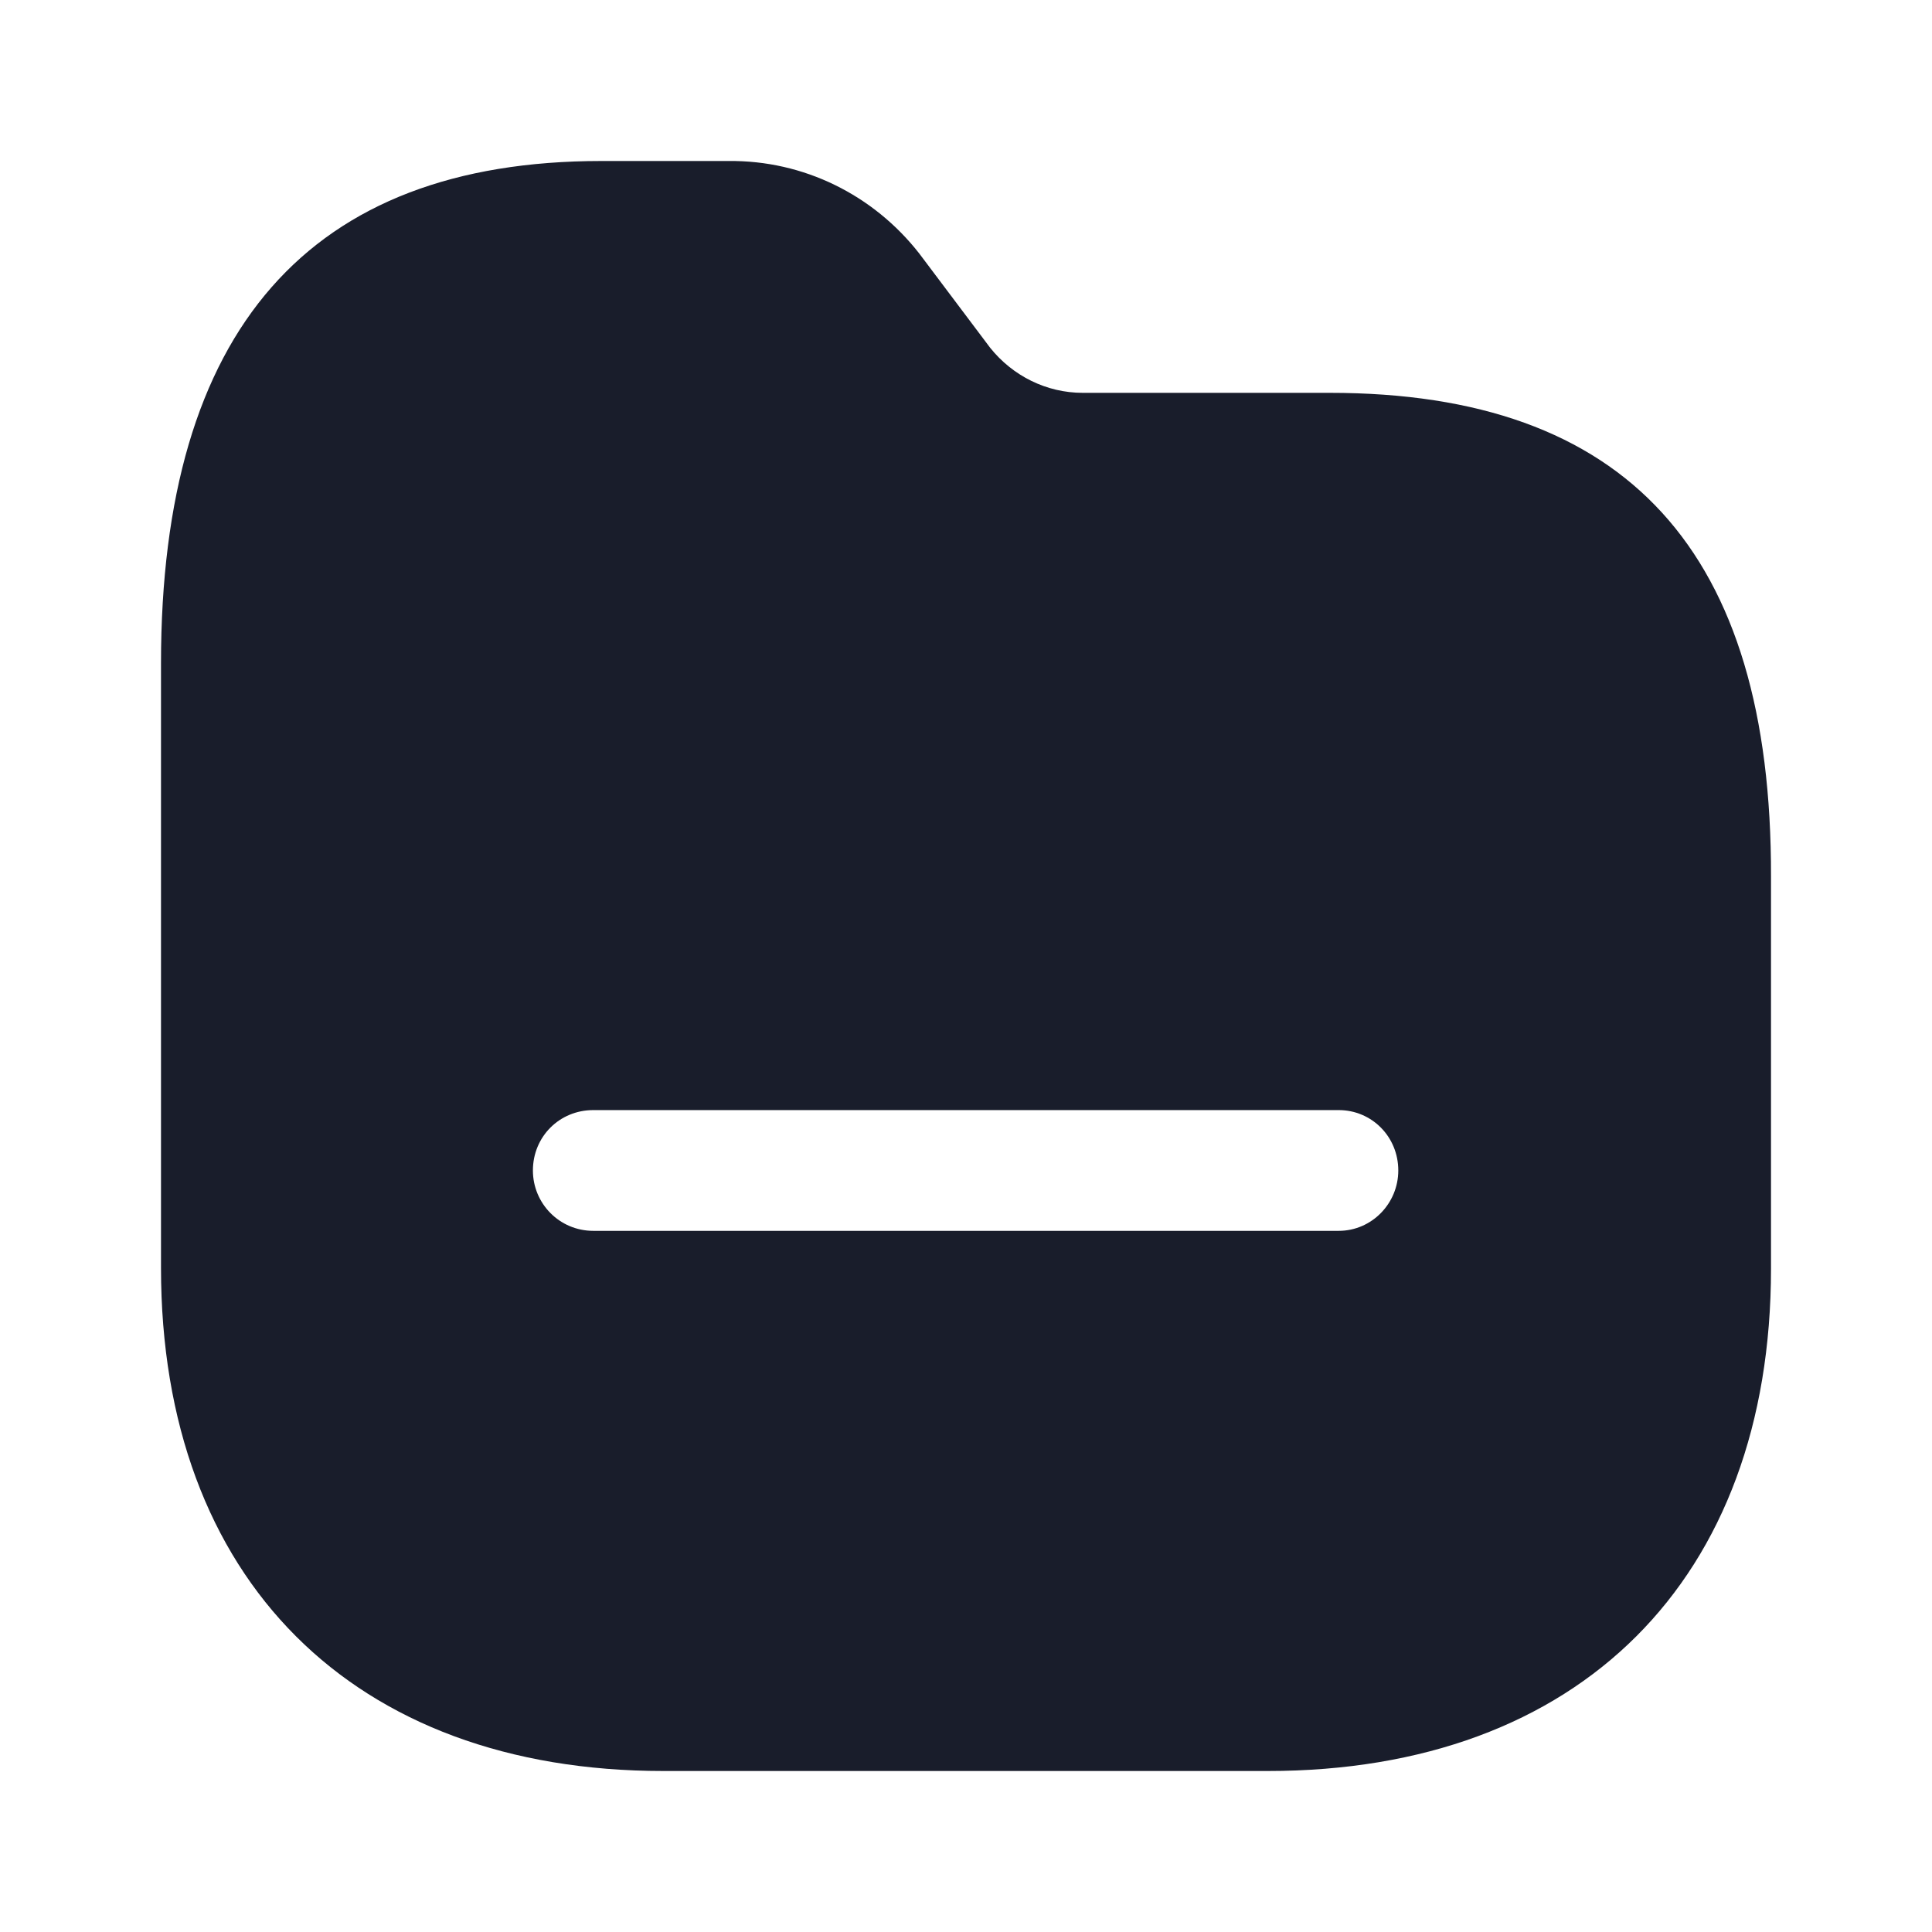
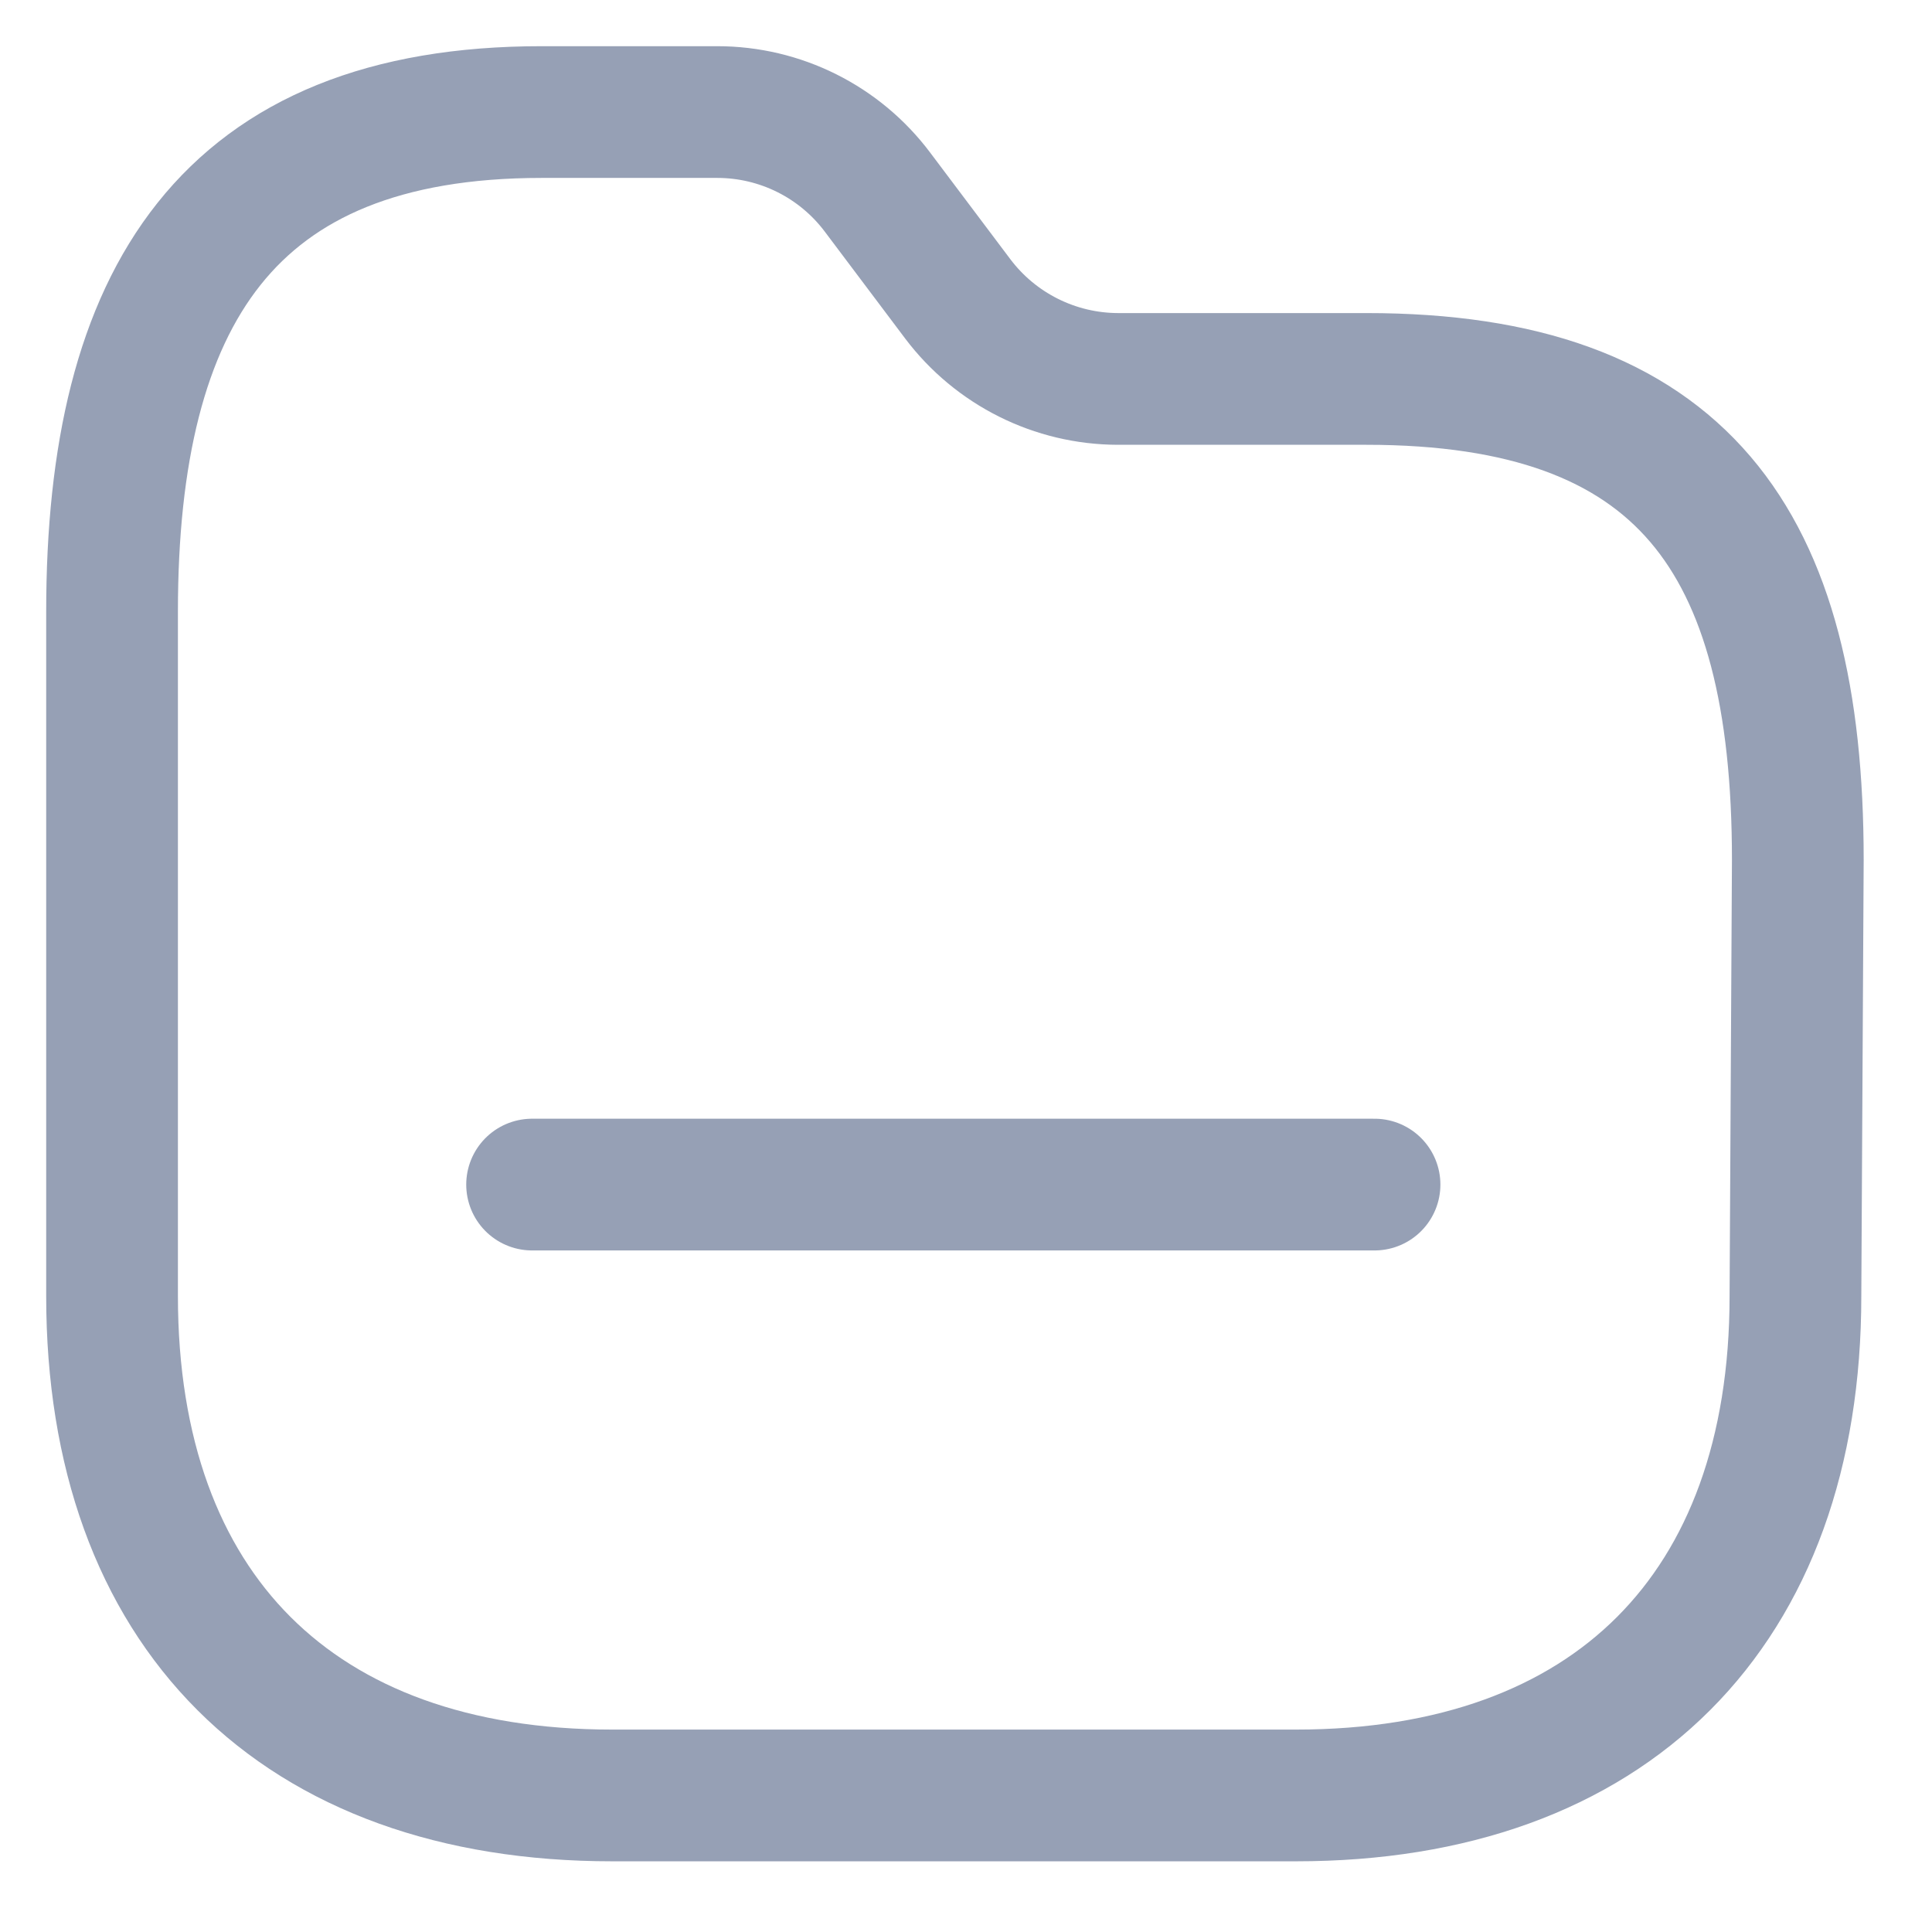
- <svg xmlns="http://www.w3.org/2000/svg" width="24" height="24" viewBox="0 0 24 24" fill="none">
-   <path fill-rule="evenodd" clip-rule="evenodd" d="M13.45 4.88H16.52C20.21 4.88 22.01 6.85 22 10.89V15.76C22 19.62 19.62 22 15.75 22H8.24C4.39 22 2 19.62 2 15.75V8.24C2 4.1 3.84 2 7.47 2H9.05C9.981 1.99 10.85 2.42 11.42 3.15L12.3 4.32C12.58 4.67 13 4.88 13.45 4.88ZM7.37 15.29H16.63C17.04 15.29 17.37 14.95 17.37 14.54C17.37 14.12 17.04 13.79 16.63 13.79H7.37C6.95 13.79 6.62 14.12 6.62 14.54C6.62 14.95 6.95 15.29 7.37 15.29Z" fill="#191D2B" />
+ <svg xmlns="http://www.w3.org/2000/svg" width="22" height="22" viewBox="0 0 22 22" fill="none">
+   <path fill-rule="evenodd" clip-rule="evenodd" d="M20.445 14.758C20.445 18.336 18.336 20.445 14.758 20.445H6.972C3.384 20.445 1.276 18.336 1.276 14.758V6.963C1.276 3.384 2.59 1.276 6.168 1.276H8.167C8.886 1.276 9.562 1.614 9.993 2.189L10.906 3.403C11.338 3.976 12.014 4.314 12.732 4.315H15.561C19.148 4.315 20.472 6.141 20.472 9.792L20.445 14.758Z" stroke="#96A0B5" stroke-width="1.5" stroke-linecap="round" stroke-linejoin="round" />
+   <path d="M6.059 13.489H15.652" stroke="#96A0B5" stroke-width="1.5" stroke-linecap="round" stroke-linejoin="round" />
</svg>
